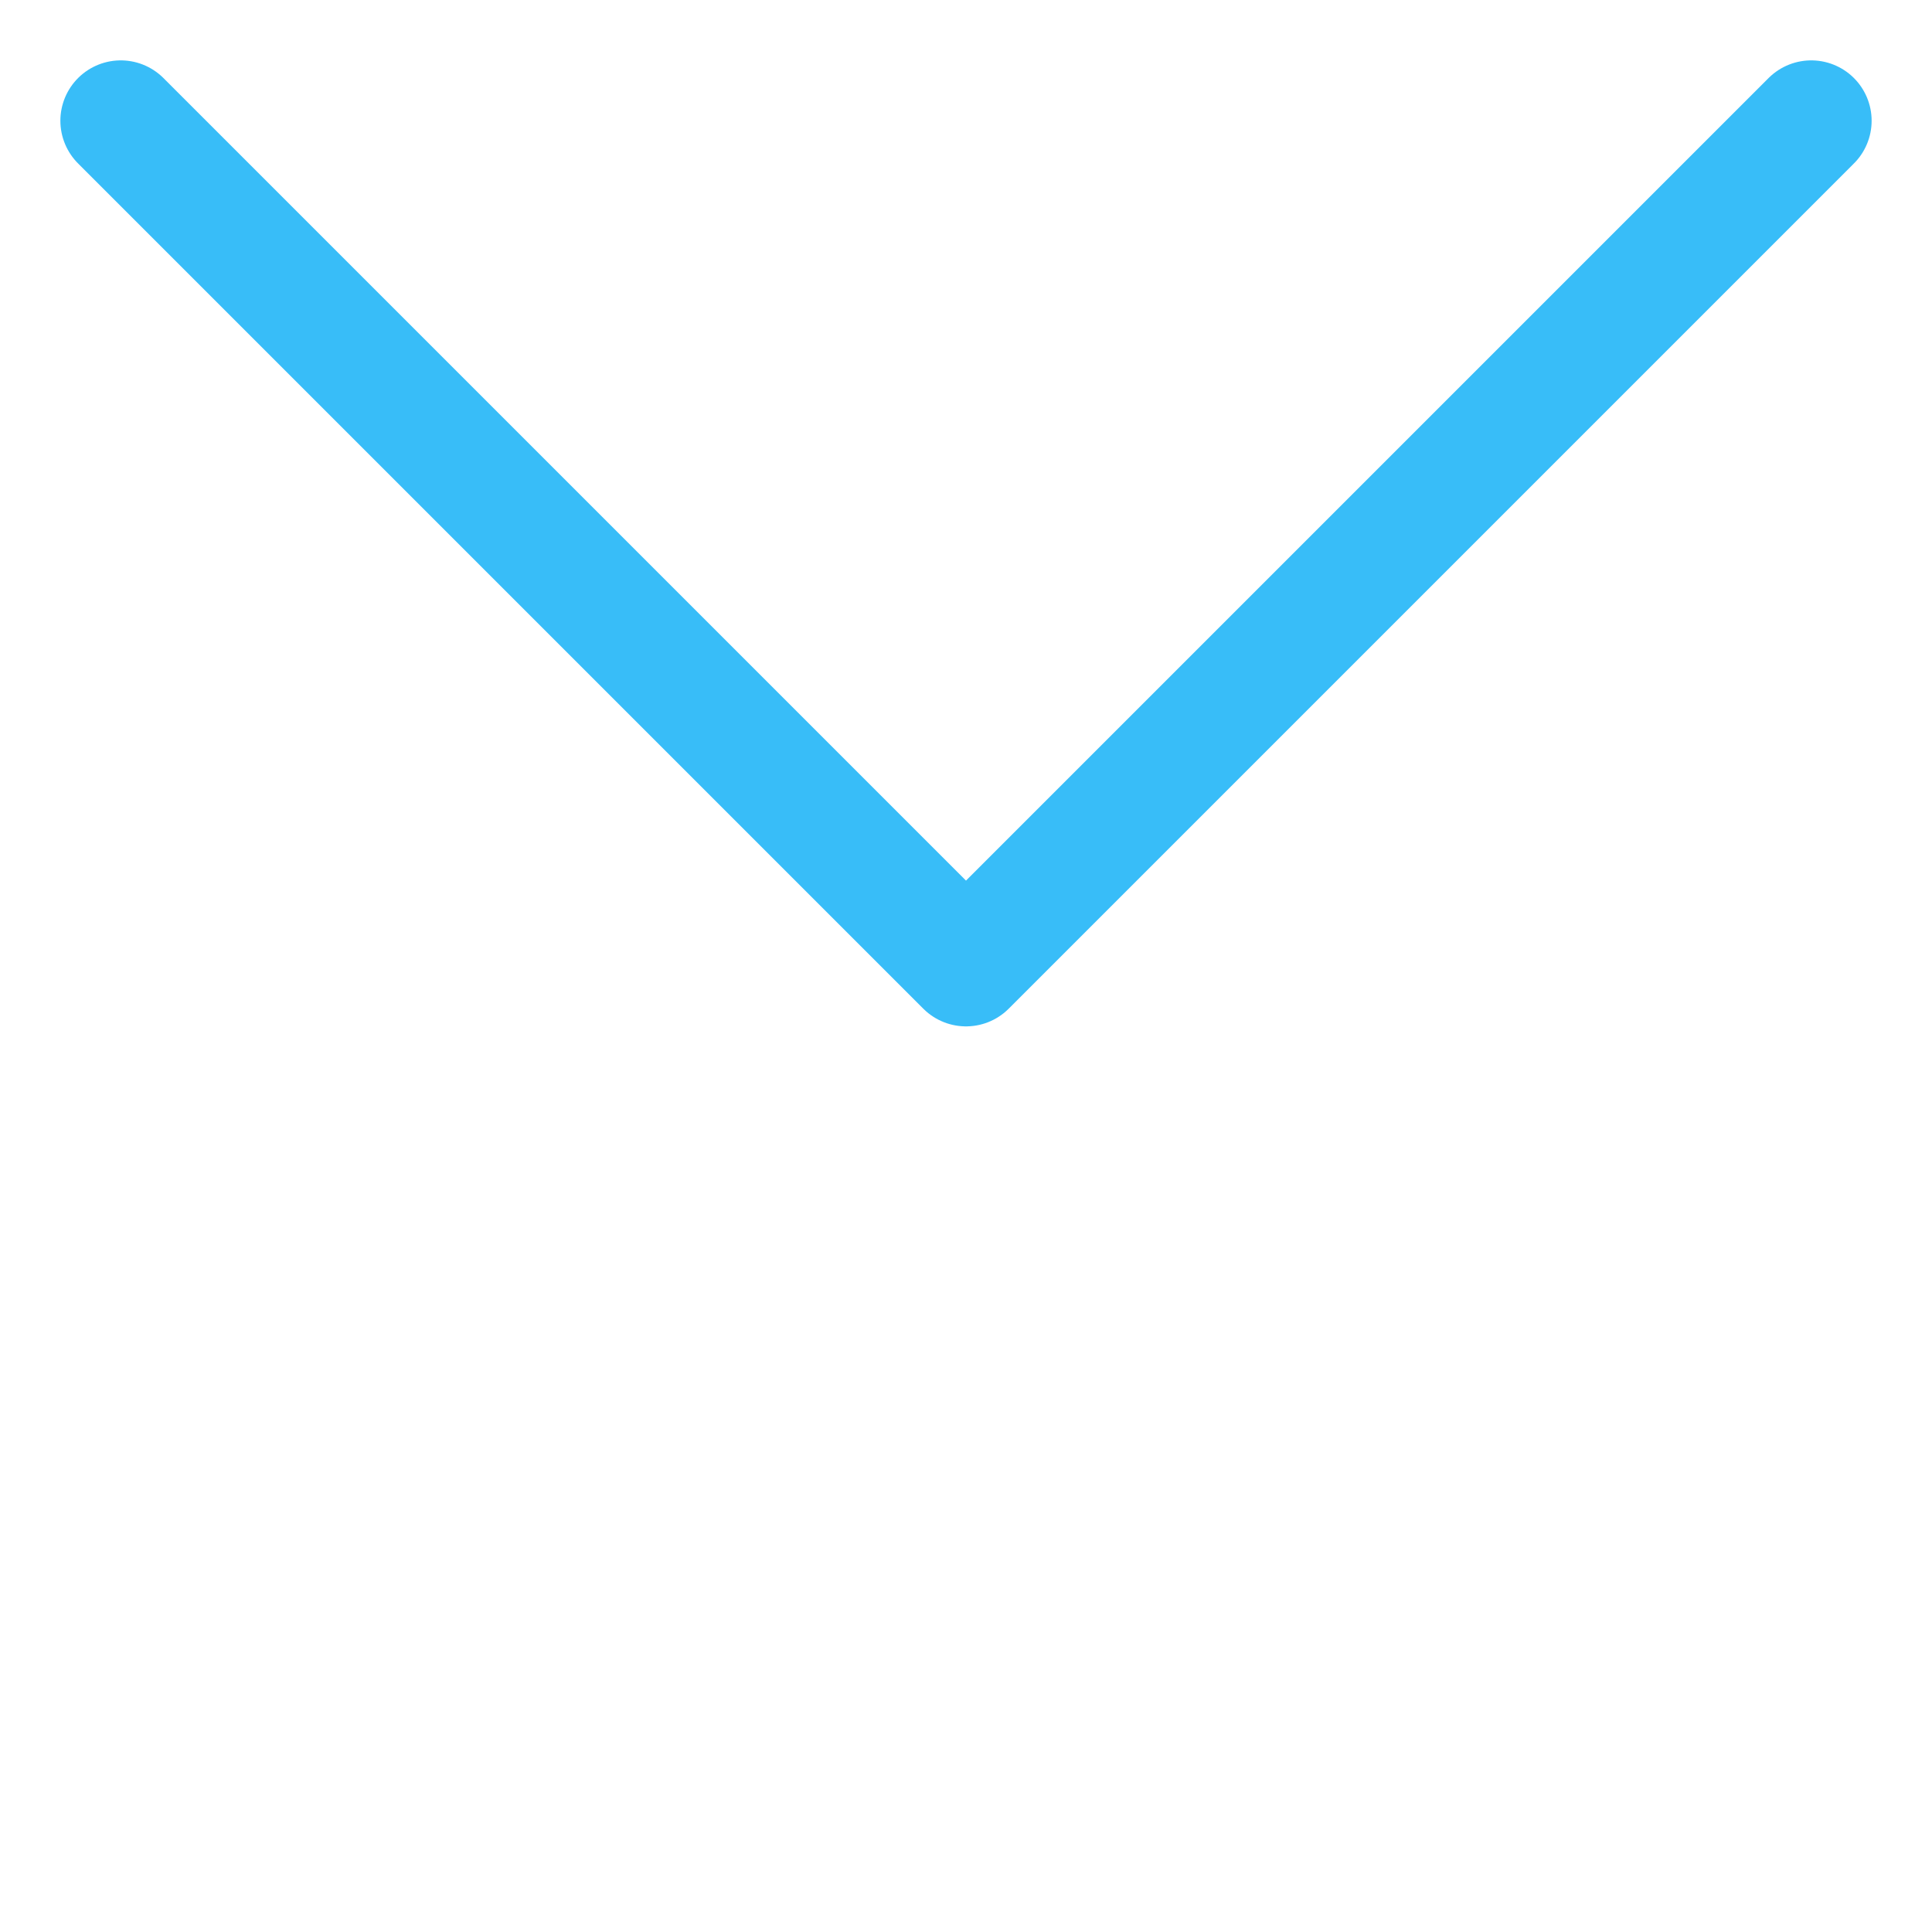
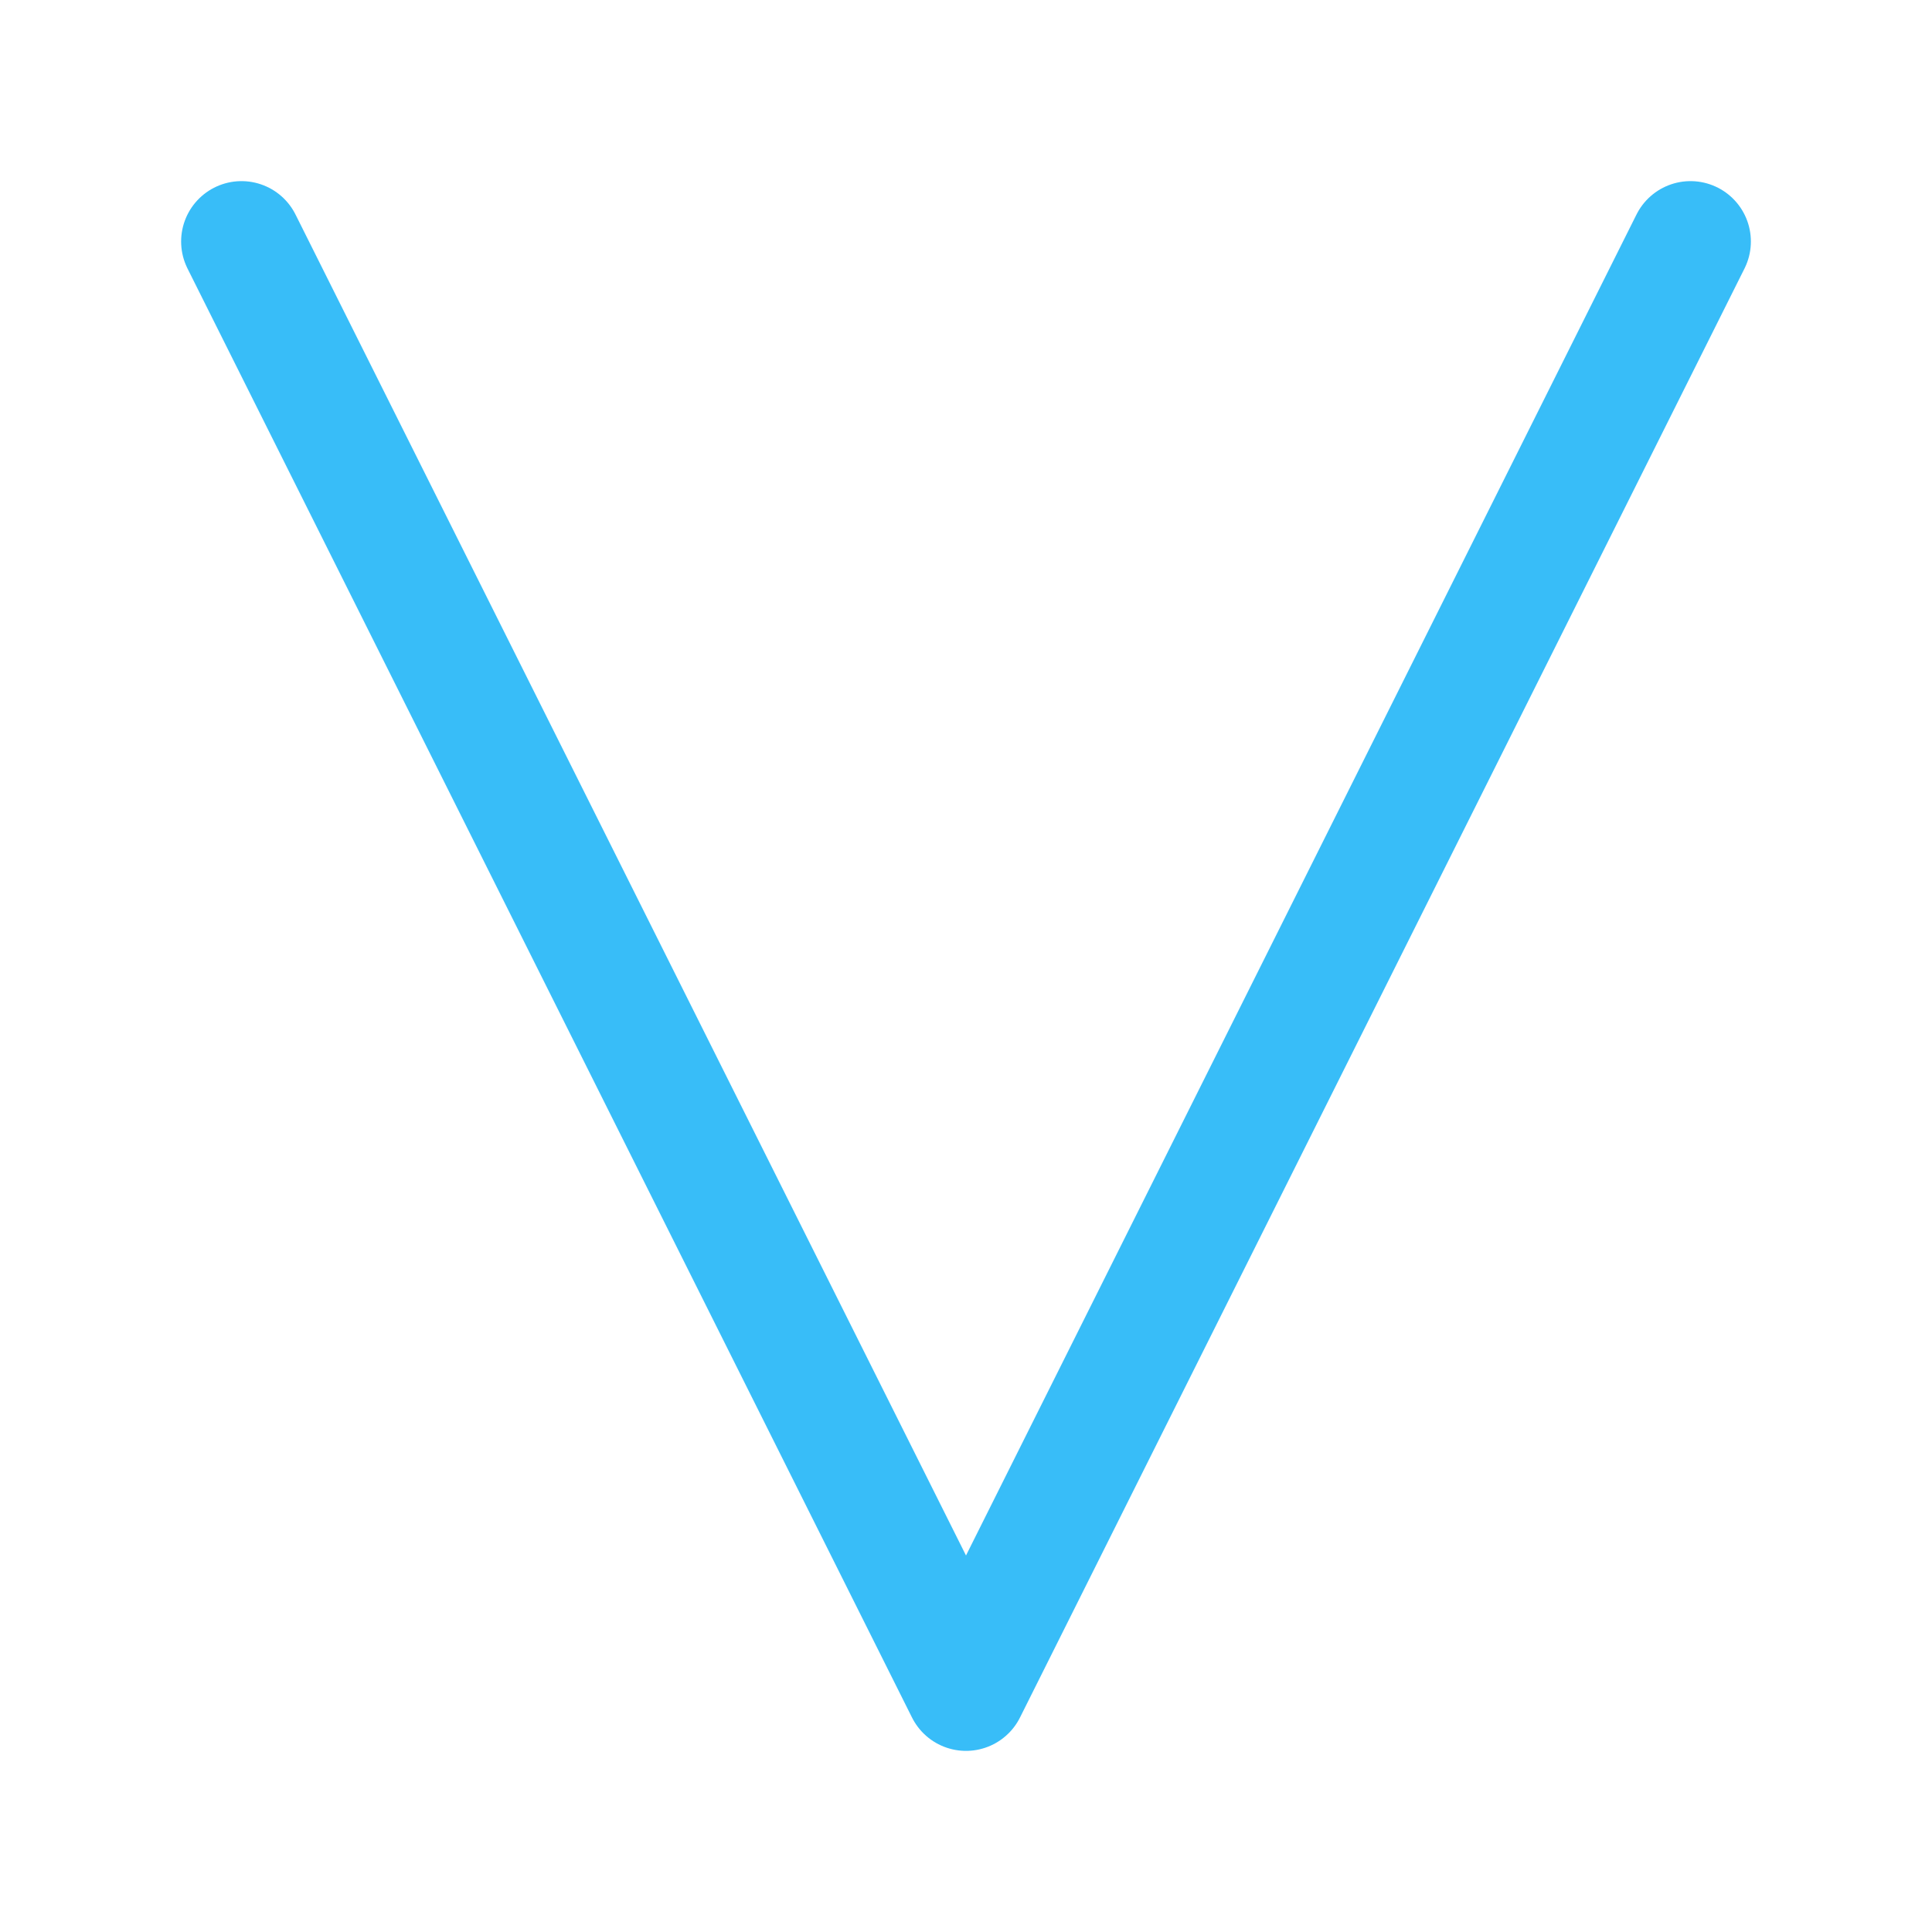
<svg xmlns="http://www.w3.org/2000/svg" id="pattern-direction-downUp" width="32" height="32" viewBox="0 0 32 32" fill="none">
-   <path d="M30 2L16 16 2 2" stroke="#38bdf8" stroke-width="2" stroke-linecap="round" stroke-linejoin="round" />
+   <style>
+     :root { color: #38bdf8; }
+   </style>
+   <path d="M4 4 L16 28 L28 4" stroke="currentColor" stroke-width="2" fill="none" stroke-linecap="round" stroke-linejoin="round" />
</svg>
